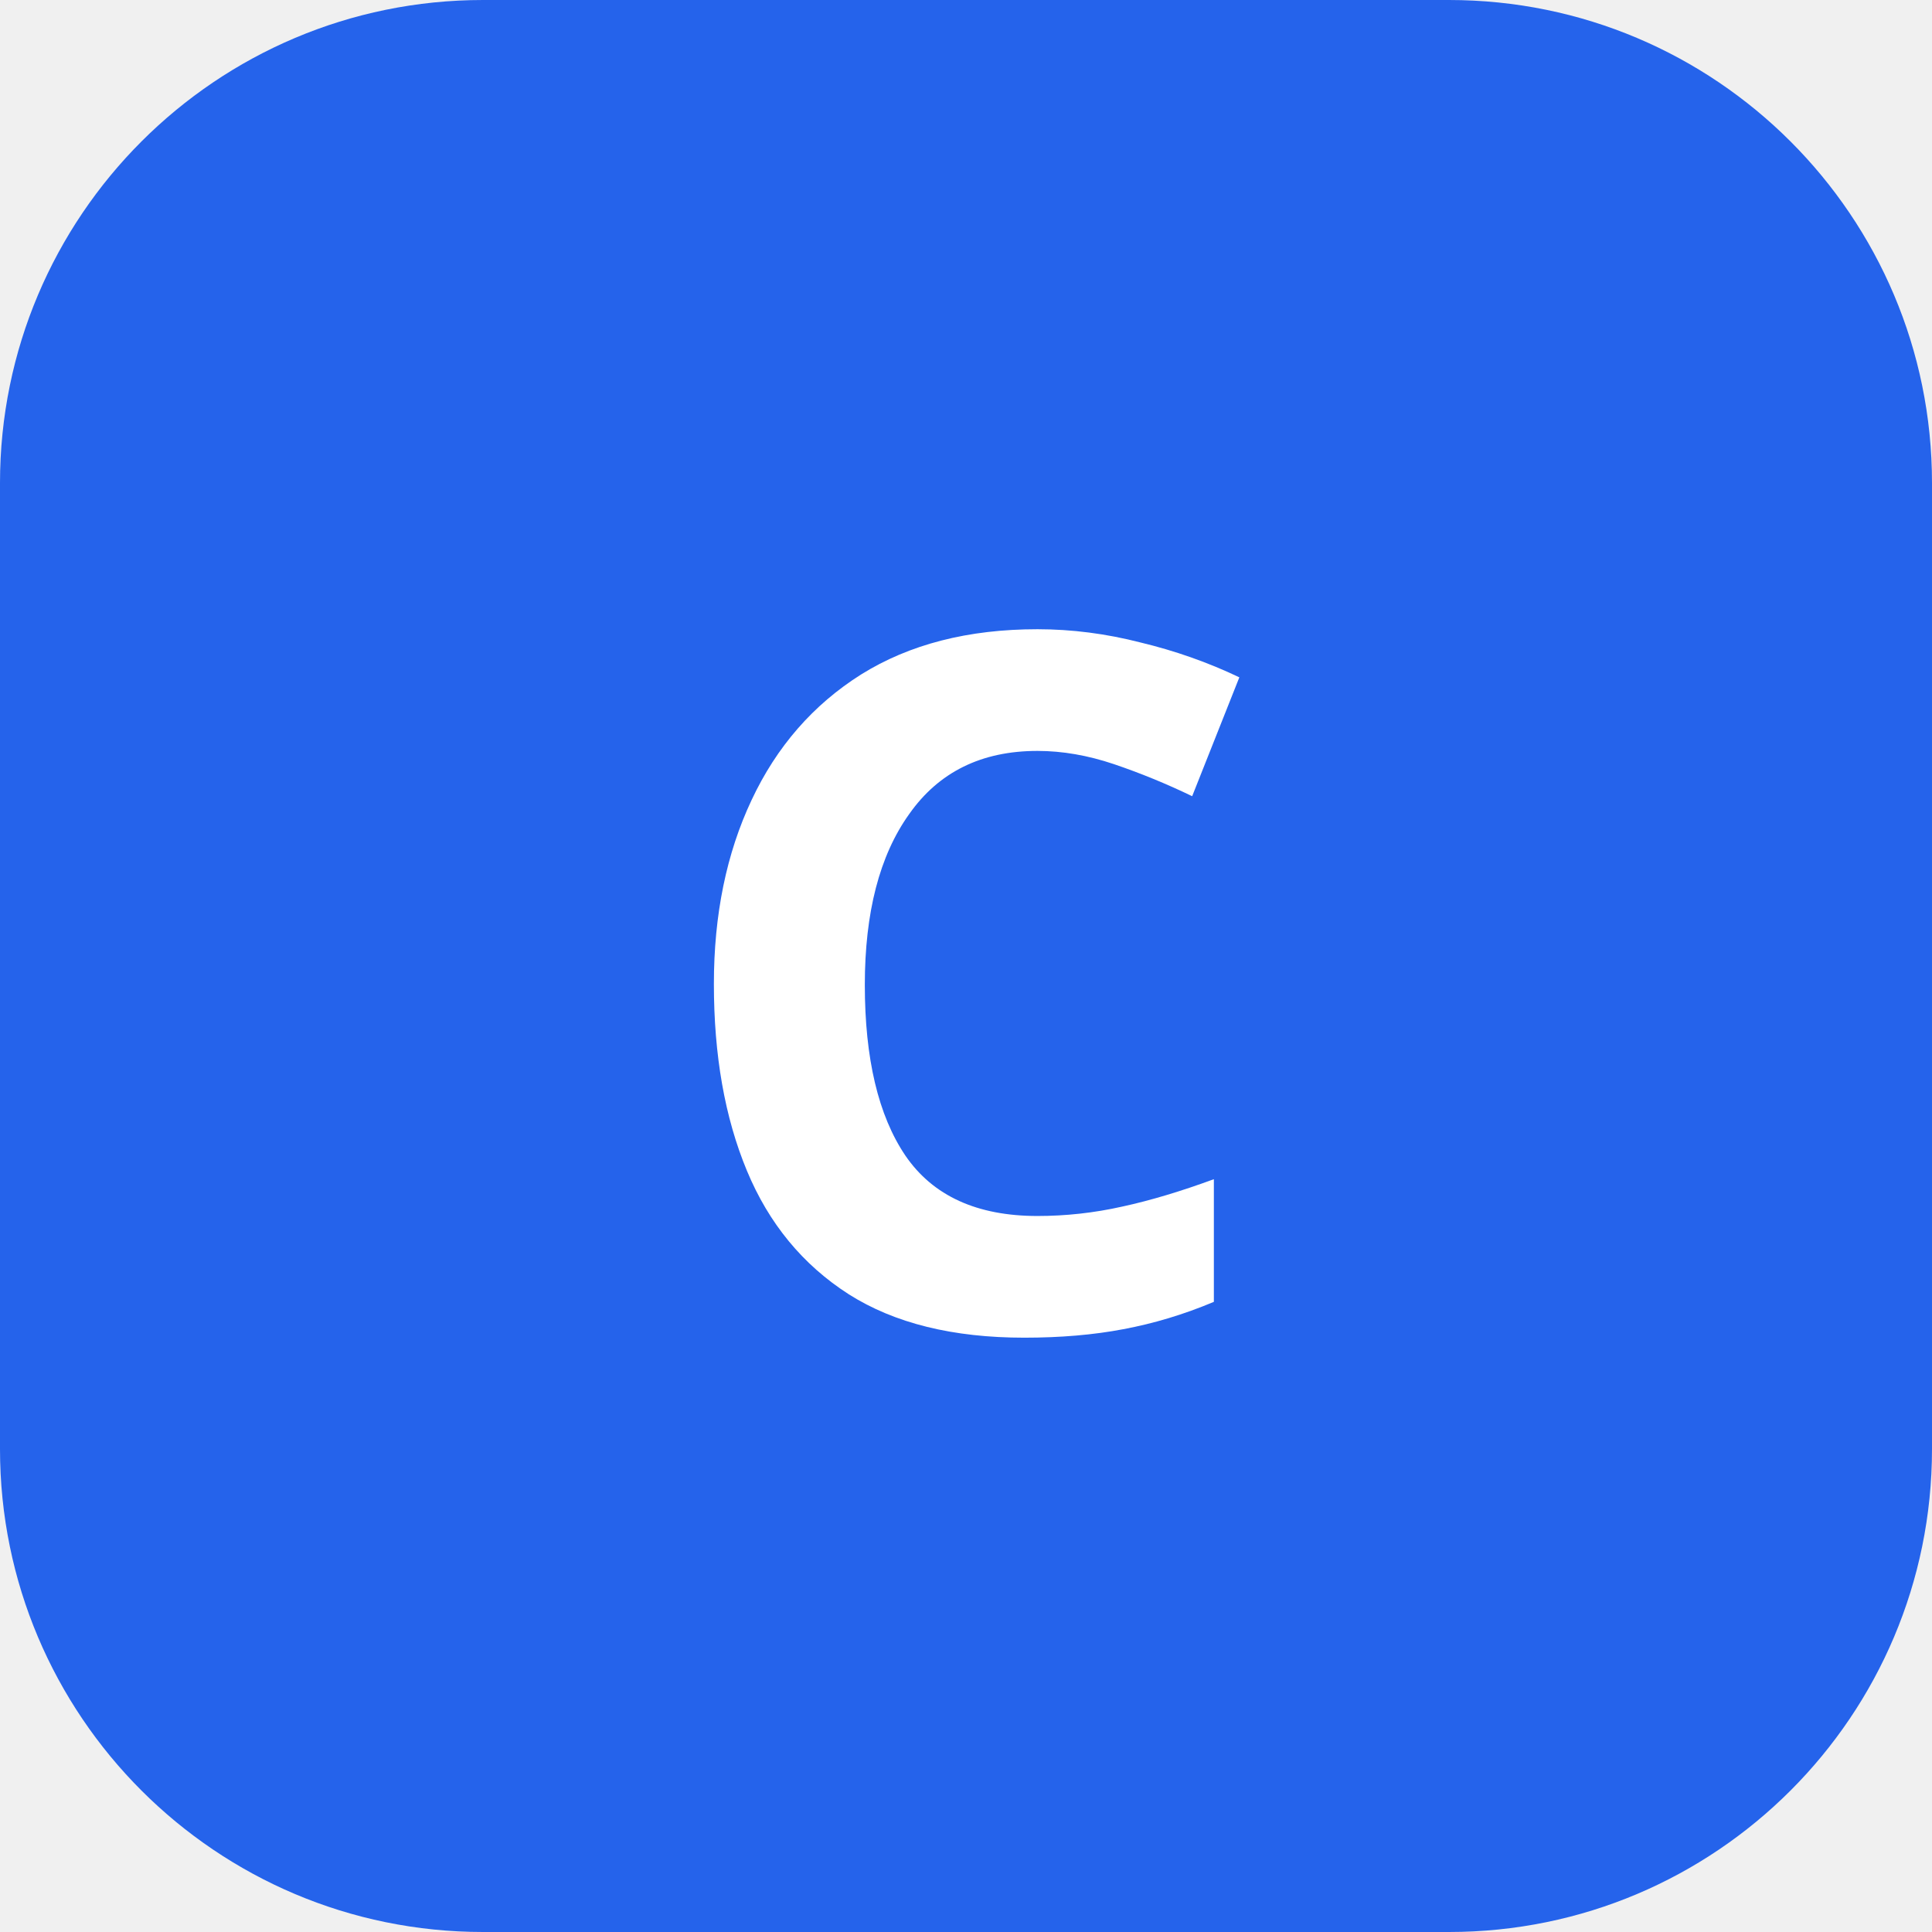
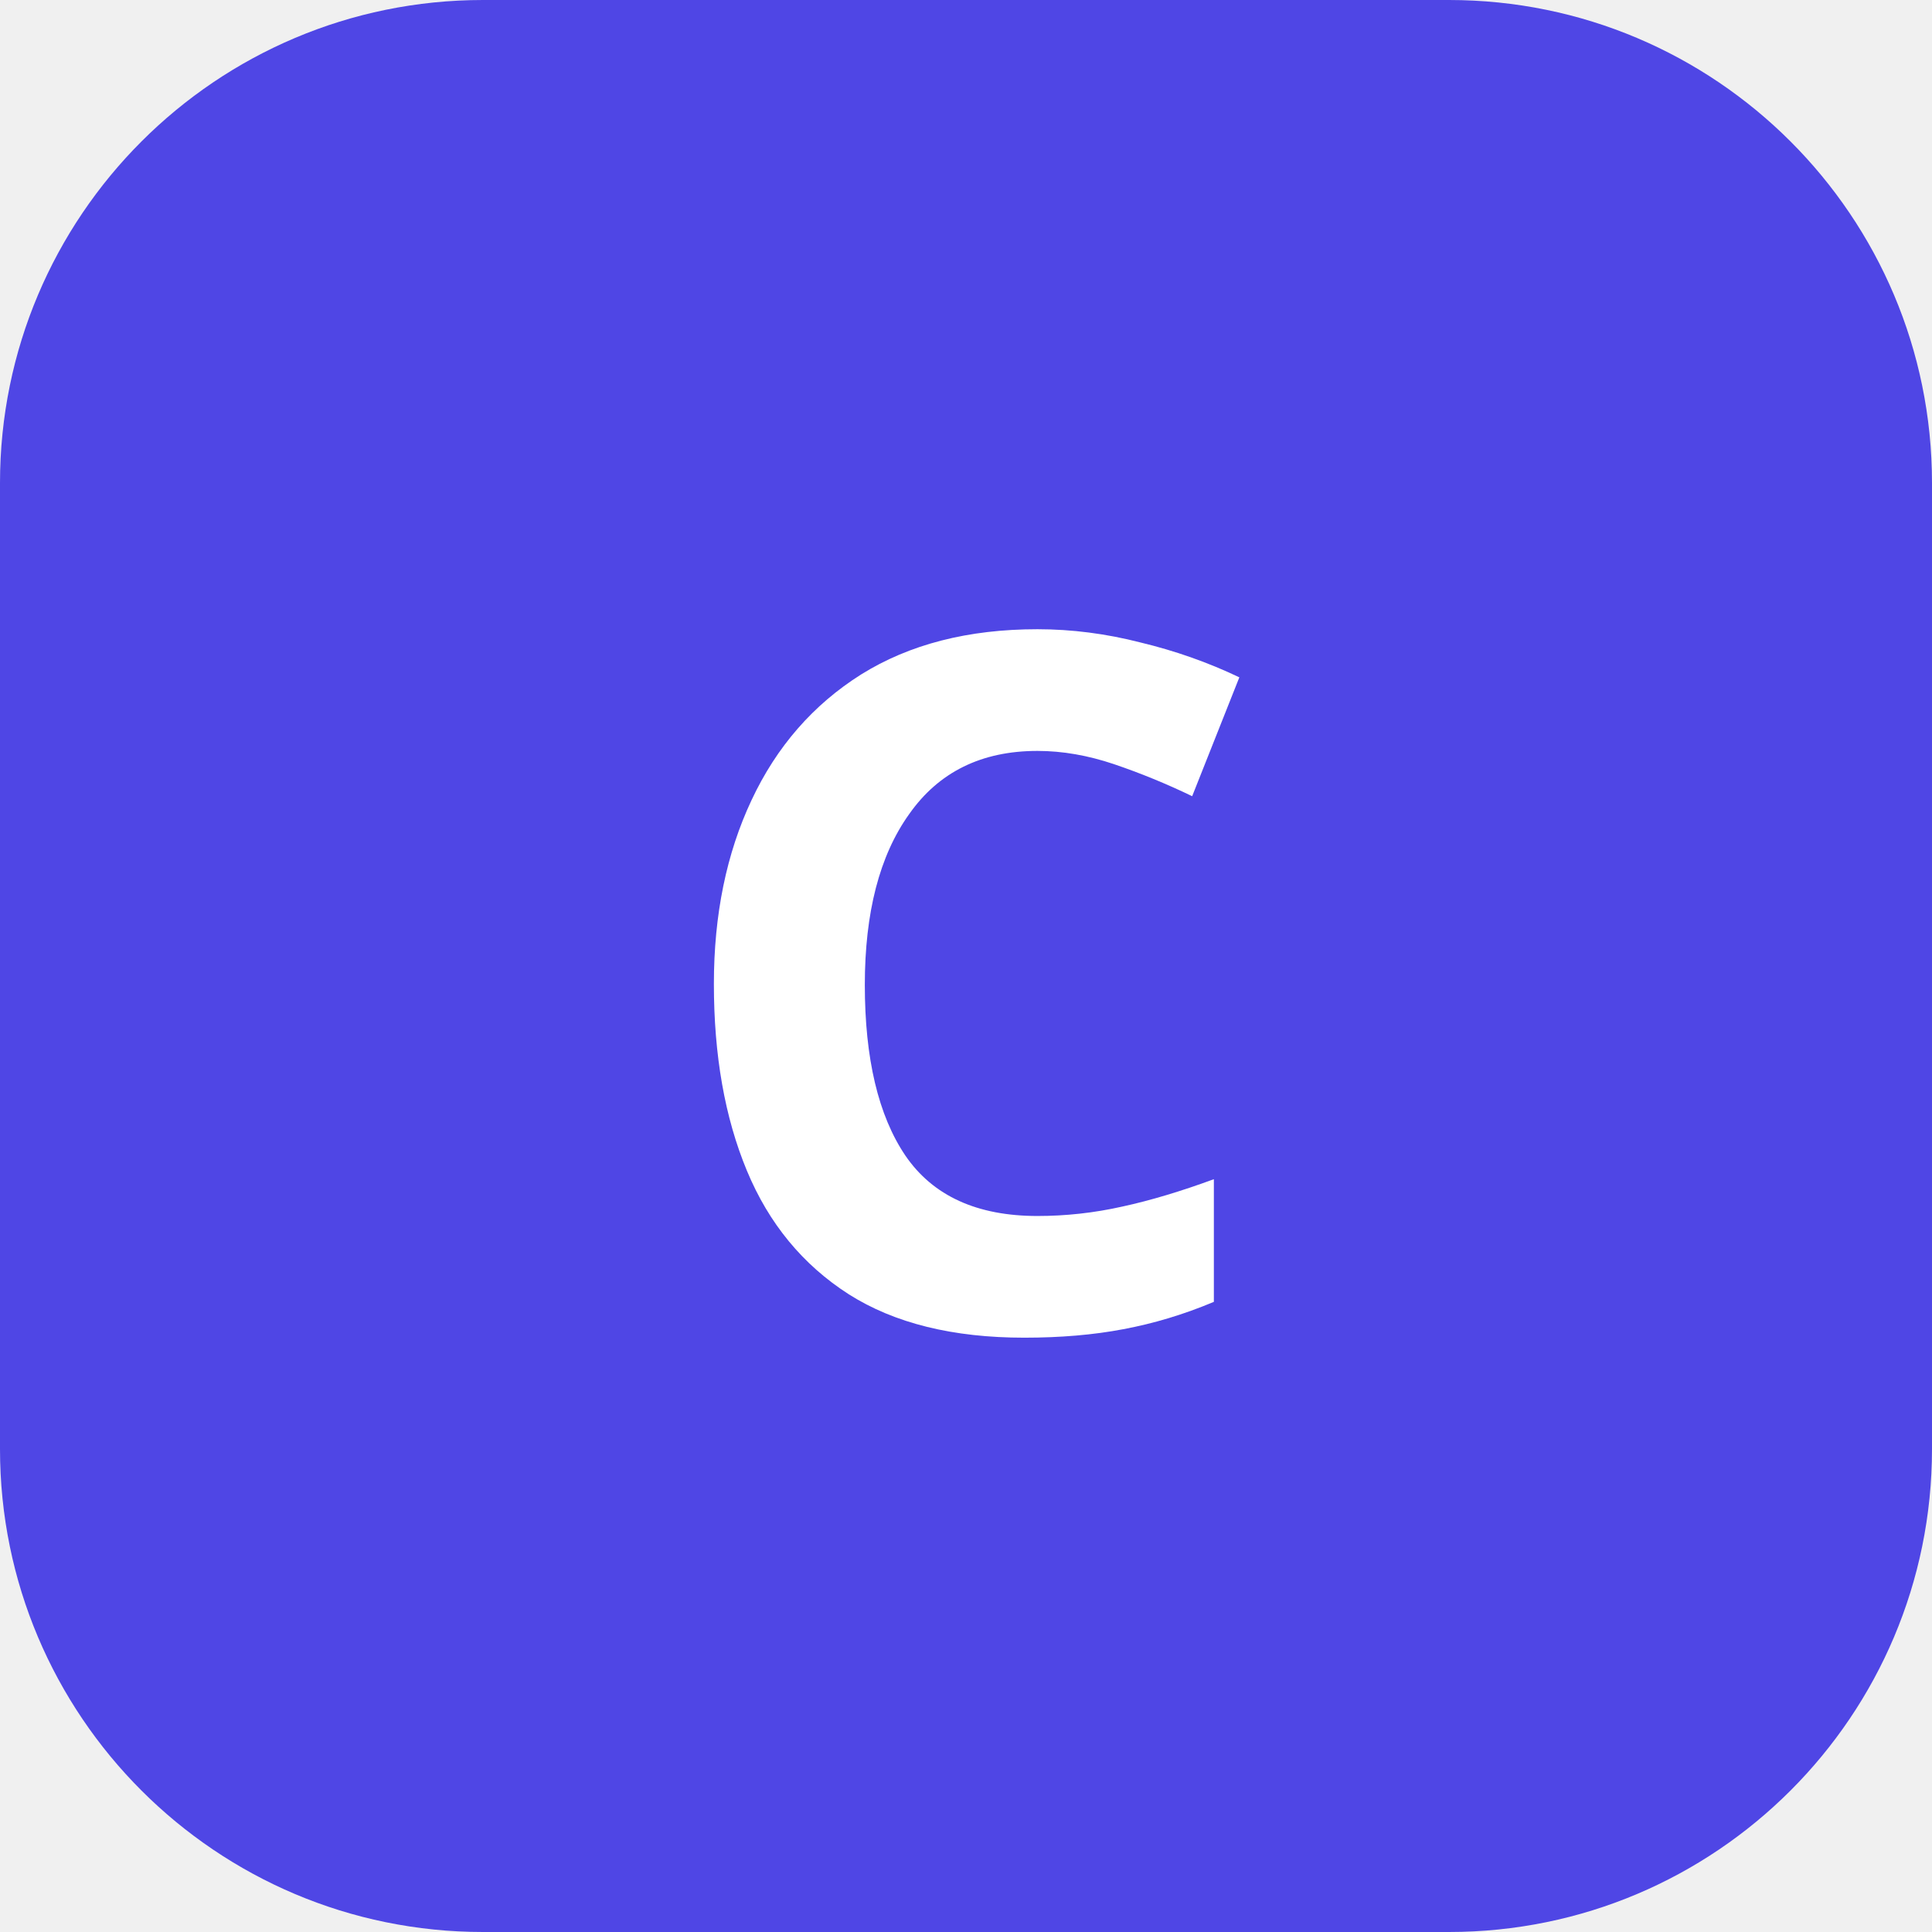
<svg xmlns="http://www.w3.org/2000/svg" viewBox="0 0 32 32">
-   <rect width="32" height="32" rx="8" fill="#2563EB" />
+   <rect width="32" height="32" rx="8" fill="#4f46e5" />
  <text x="16" y="22" text-anchor="middle" fill="white" font-family="system-ui,sans-serif" font-size="16" font-weight="700">C</text>
</svg>
